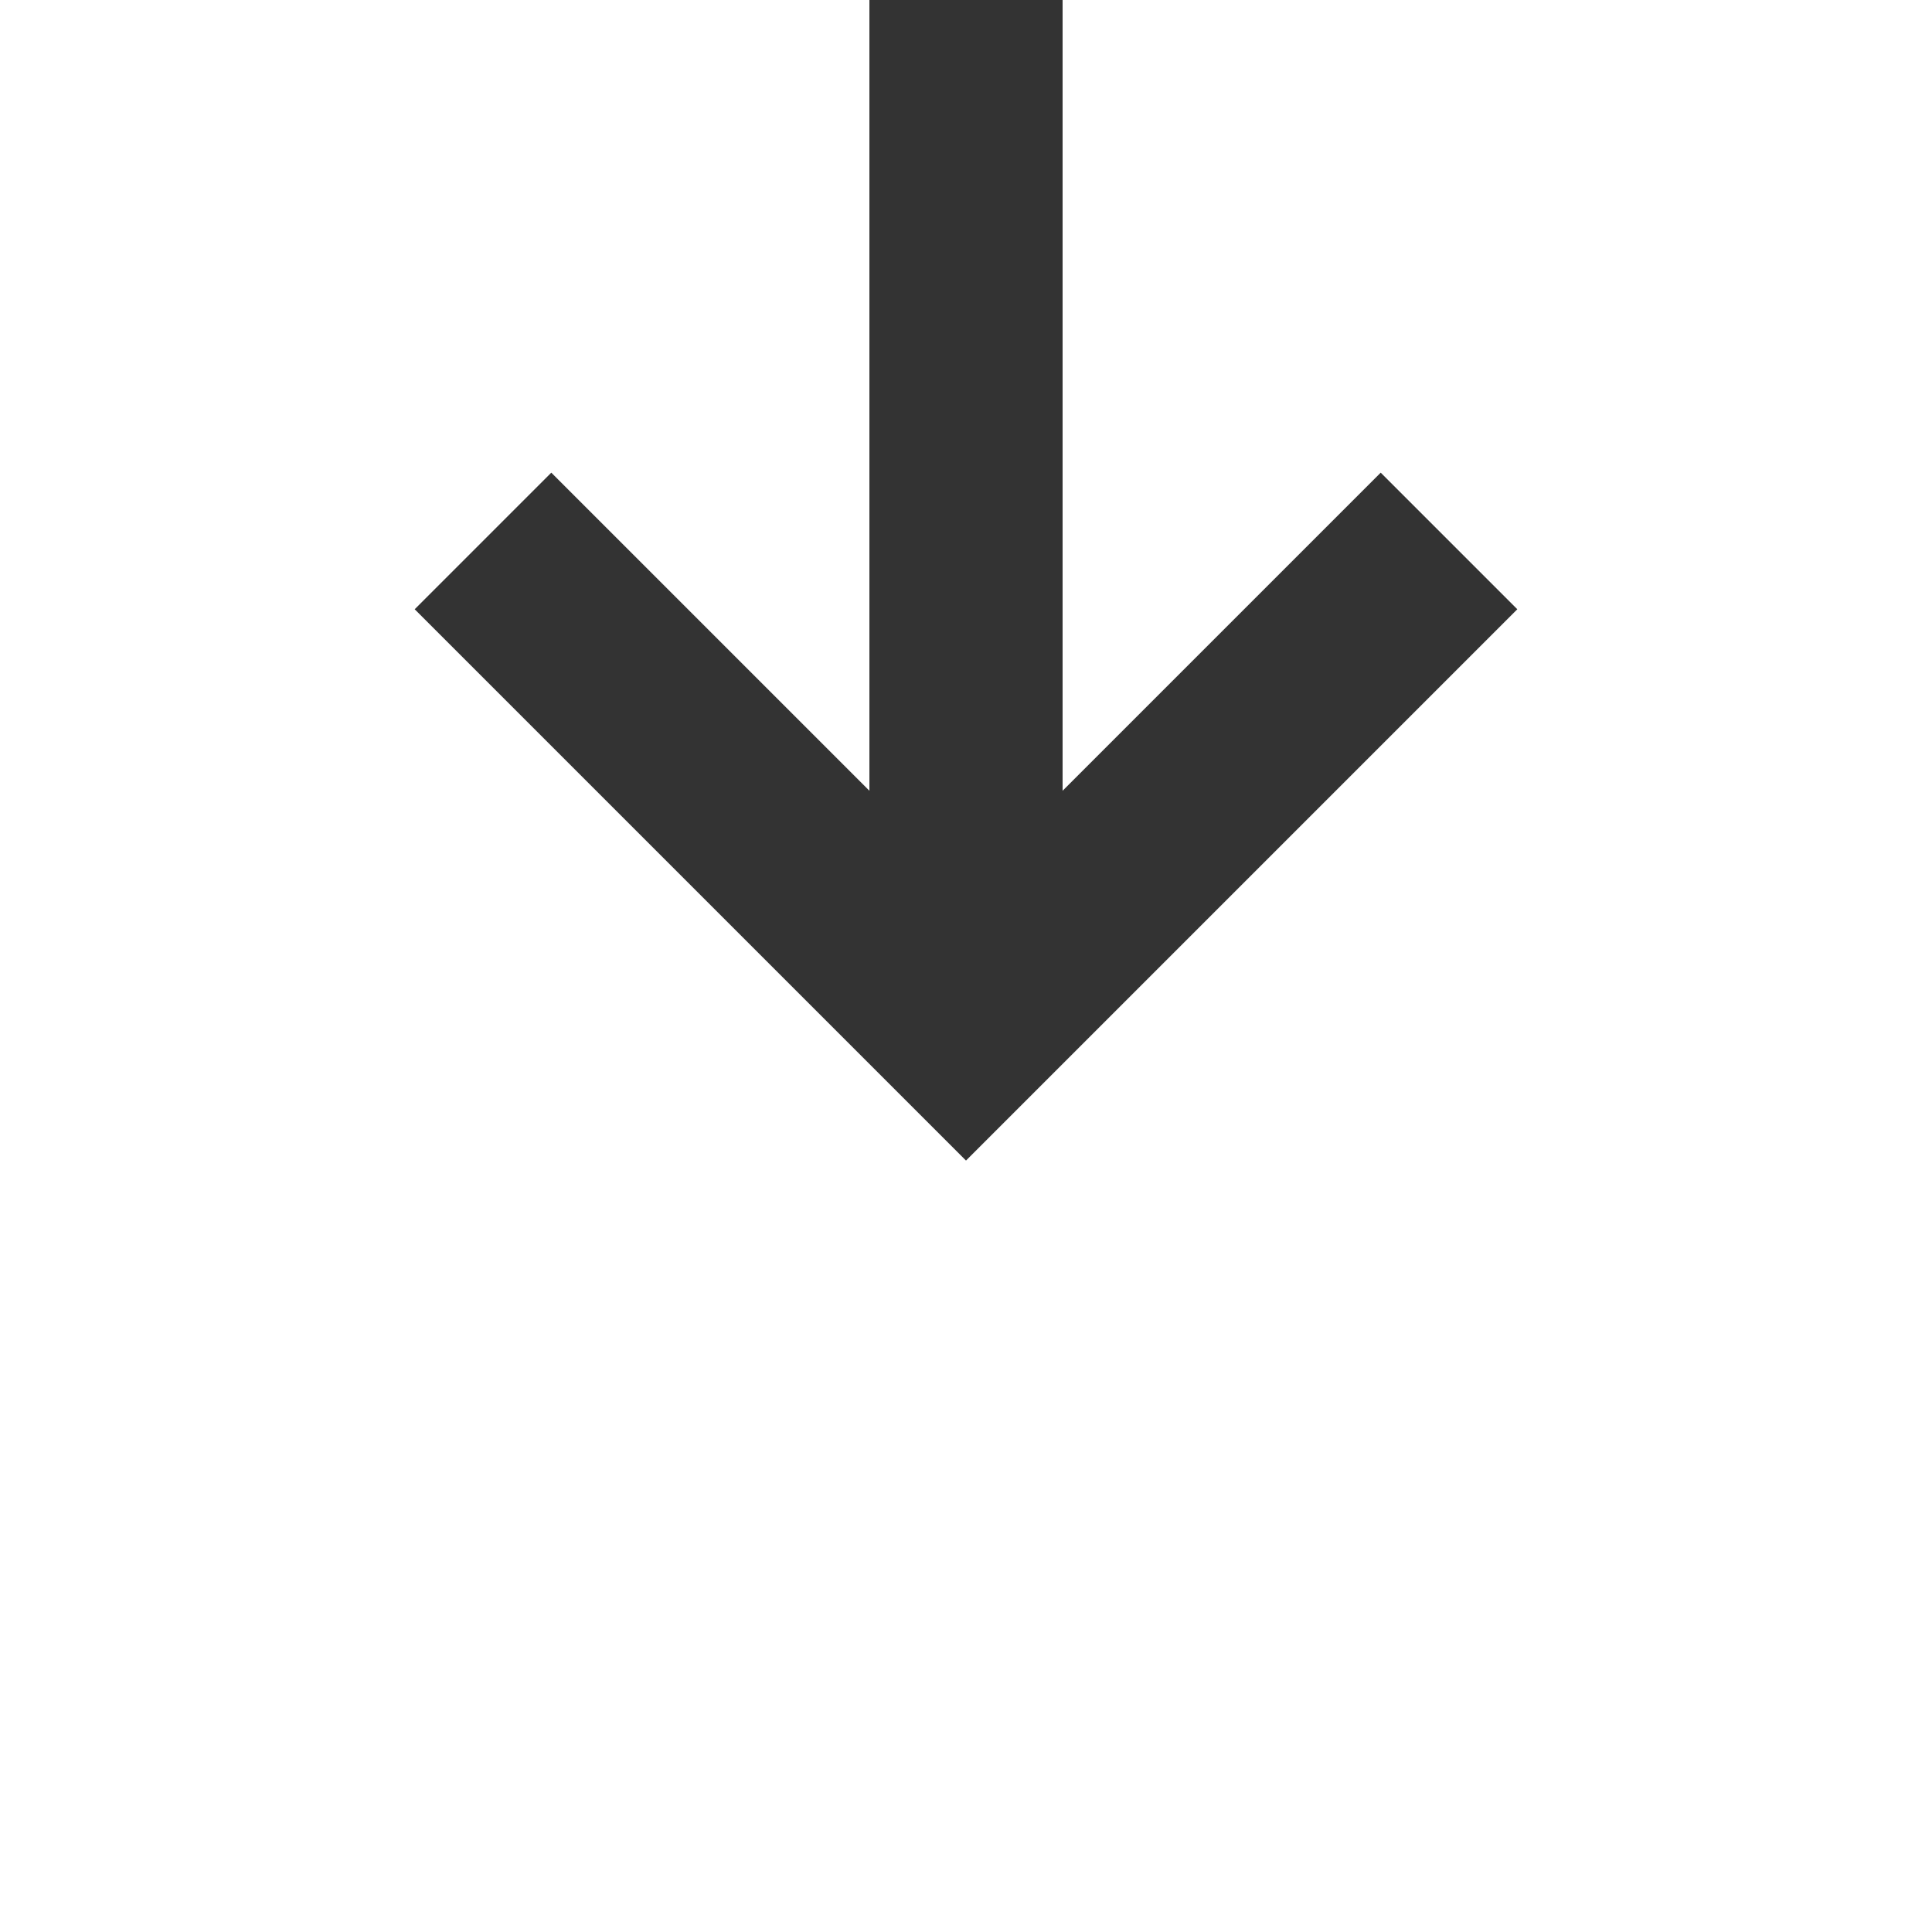
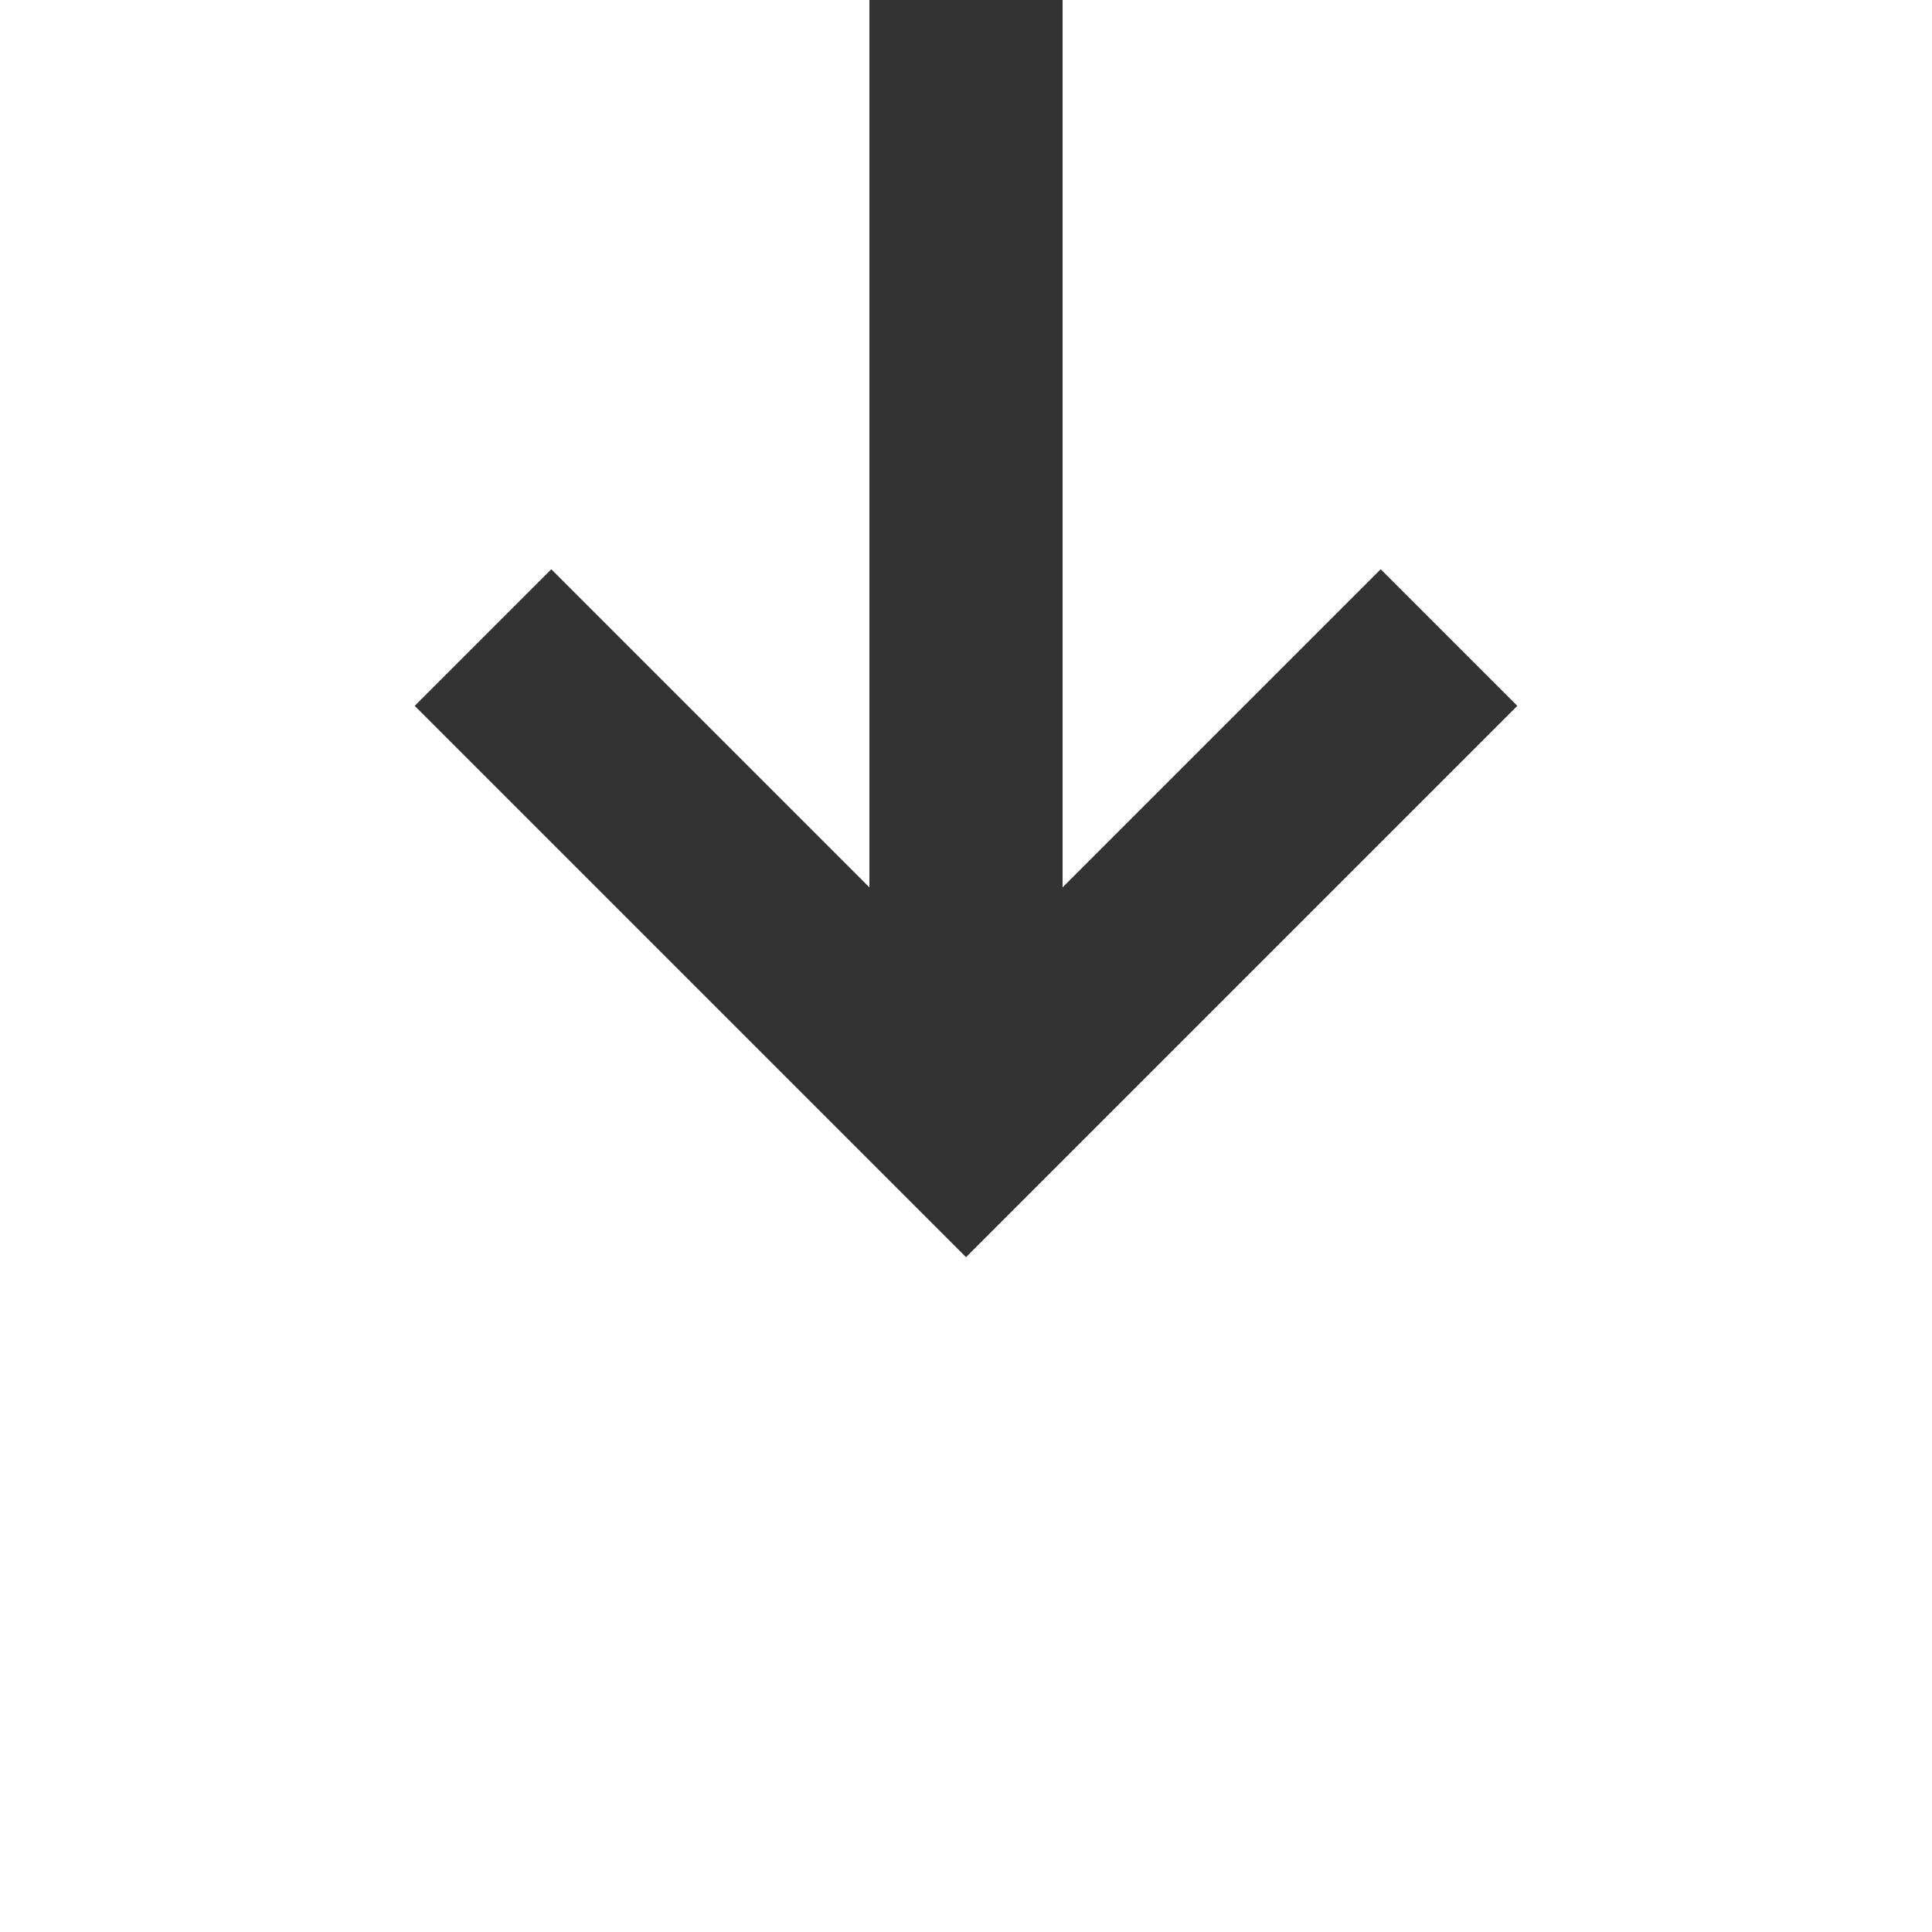
- <svg xmlns="http://www.w3.org/2000/svg" version="1.1" width="20px" height="20px" preserveAspectRatio="xMinYMid meet" viewBox="360 881  20 18">
-   <path d="M 370 835  L 370 890  " stroke-width="2" stroke="#333333" fill="none" />
-   <path d="M 374.293 884.893  L 370 889.186  L 365.707 884.893  L 364.293 886.307  L 369.293 891.307  L 370 892.014  L 370.707 891.307  L 375.707 886.307  L 374.293 884.893  Z " fill-rule="nonzero" fill="#333333" stroke="none" />
+ <svg xmlns="http://www.w3.org/2000/svg" version="1.1" width="20px" height="20px" preserveAspectRatio="xMinYMid meet" viewBox="360 1122  20 18">
+   <path d="M 370 1063  L 370 1132  " stroke-width="2" stroke="#333333" fill="none" />
+   <path d="M 374.293 1126.893  L 370 1131.186  L 365.707 1126.893  L 364.293 1128.307  L 369.293 1133.307  L 370 1134.014  L 370.707 1133.307  L 375.707 1128.307  L 374.293 1126.893  Z " fill-rule="nonzero" fill="#333333" stroke="none" />
</svg>
